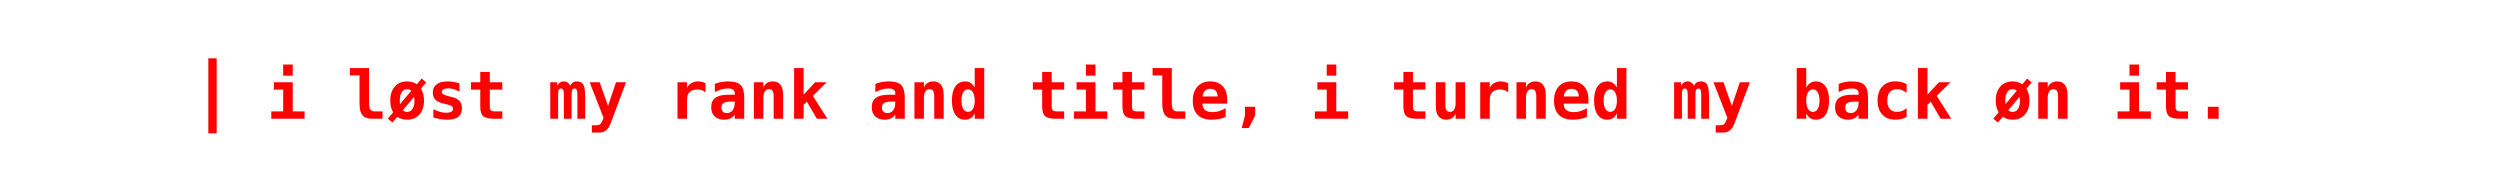
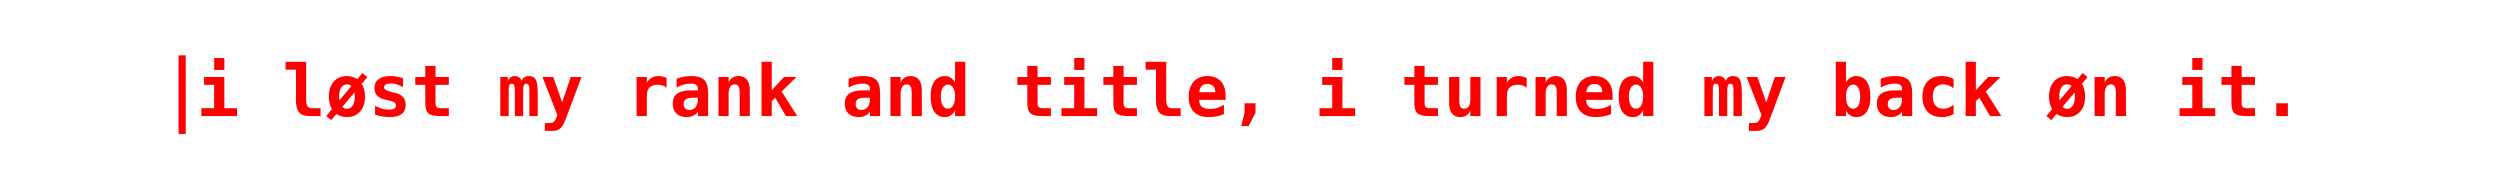
- <svg xmlns="http://www.w3.org/2000/svg" width="100%" height="90" viewBox="0 0 1200 90">
+ <svg xmlns="http://www.w3.org/2000/svg" width="100%" height="100" viewBox="0 0 1400 100">
  <style>
    .text {
      font-family: monospace;
-       font-size: 32px;
+       font-size: 40px;
      font-weight: 700;
      fill: #ff0000;
    }

    .cursor {
      fill: #ff0000;
      animation: blink 0.65s infinite;
    }

    @keyframes blink {
      0%, 45%   { opacity: 1; }
      46%, 100% { opacity: 0; }
    }
  </style>
  <defs>
    <clipPath id="typing">
-       <rect x="100" y="0" width="1000" height="90">
-         <animate attributeName="width" values="0;0;1000;1000;0;0" keyTimes="0;0.08;0.52;0.65;0.94;1" dur="7s" repeatCount="indefinite" />
+       <rect x="100" y="0" width="1200" height="100">
+         <animate attributeName="width" values="0;0;1200;1200;0;0" keyTimes="0;0.08;0.52;0.65;0.94;1" dur="7s" repeatCount="indefinite" />
      </rect>
    </clipPath>
  </defs>
  <g clip-path="url(#typing)">
-     <text x="600" y="57" text-anchor="middle" class="text">i løst my rank and title, i turned my back øn it.</text>
+     <text x="700" y="65" text-anchor="middle" class="text">i løst my rank and title, i turned my back øn it.</text>
  </g>
-   <rect class="cursor" x="100" y="28" width="4" height="36">
-     <animate attributeName="x" values="100;100;1100;1100;100;100" keyTimes="0;0.08;0.52;0.65;0.94;1" dur="7s" repeatCount="indefinite" />
+   <rect class="cursor" x="100" y="31" width="4" height="44">
+     <animate attributeName="x" values="100;100;1300;1300;100;100" keyTimes="0;0.08;0.52;0.65;0.94;1" dur="7s" repeatCount="indefinite" />
  </rect>
</svg>
